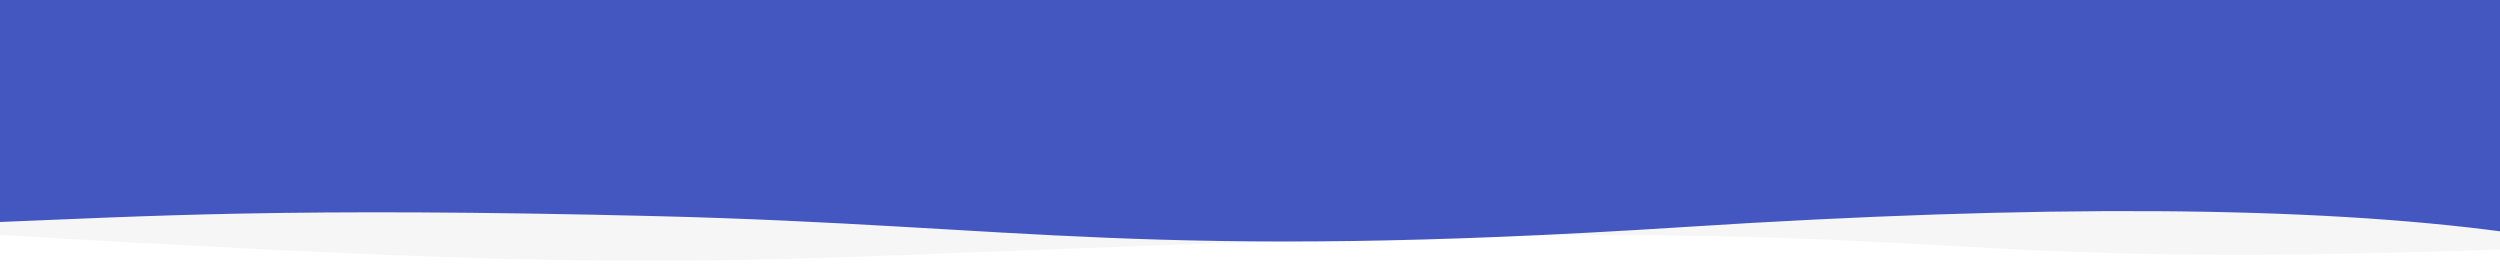
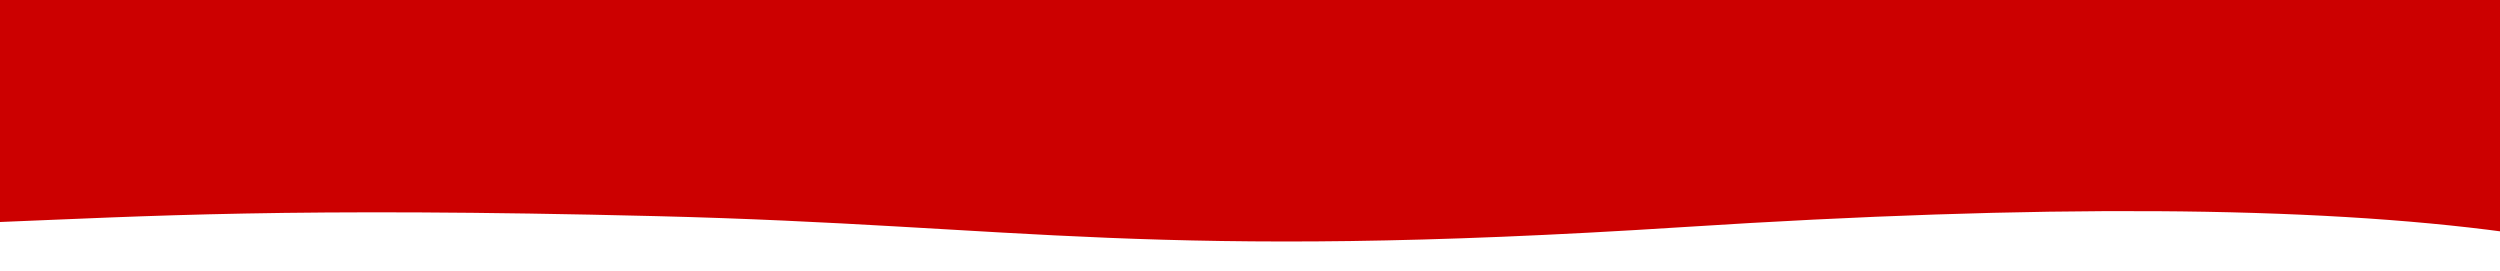
<svg xmlns="http://www.w3.org/2000/svg" width="1294px" height="140px" viewBox="0 0 1294 140" version="1.1">
-   <defs>
-     <radialGradient cx="116.708%" cy="110.133%" fx="116.708%" fy="110.133%" r="147.8%" gradientTransform="translate(1.167079,1.101332),scale(0.09608,1),rotate(-174.5802),translate(-1.167079,-1.101332)" id="radialGradient-1">
-       <stop stop-color="#0069FF" offset="0%" />
-       <stop stop-color="#0269FD" offset="2.913%" />
-       <stop stop-color="#0369FC" offset="4.505%" />
-       <stop stop-color="#0468FB" offset="6.005%" />
-       <stop stop-color="#1165EF" offset="25.482%" />
-       <stop stop-color="#4457C0" offset="100%" />
-     </radialGradient>
-   </defs>
  <g id="Ressource" stroke="none" stroke-width="1" fill="none" fill-rule="evenodd">
    <g id="wave_header">
      <g id="Group-4-Copy" transform="translate(-5, 0)">
-         <path d="M0,7.64775368e-15 L1300,0 C1299.844,26.657 1299.844,69.704 1300,129.143 C990.96,139.998 1034.967,114.449 701.503,123.932 C368.04,133.415 390.606,144.317 0,121.343 C1,88.126 1,47.679 0,7.64775368e-15 Z" id="Wave" fill="#C4C4C4" opacity="0.15" />
-         <path d="M1,0 L925.701,0 L1302,0 C1302,60.12 1302,98.476 1302,115.07 C1221.605,111.87 1147.814,107.196 958.282,111.87 C768.75,116.543 701.824,135.236 426.321,117.515 C242.653,105.701 100.879,106.571 1,120.123 L1,0 Z" id="Wave" fill="url(#radialGradient-1)" transform="translate(651.5, 62.5) scale(-1, 1) translate(-651.5, -62.5) " />
+         <path d="M1,0 L925.701,0 L1302,0 C1302,60.12 1302,98.476 1302,115.07 C1221.605,111.87 1147.814,107.196 958.282,111.87 C768.75,116.543 701.824,135.236 426.321,117.515 C242.653,105.701 100.879,106.571 1,120.123 L1,0 Z" id="Wave" fill="#CC0000" transform="translate(651.5, 62.5) scale(-1, 1) translate(-651.5, -62.5) " />
      </g>
    </g>
  </g>
</svg>
